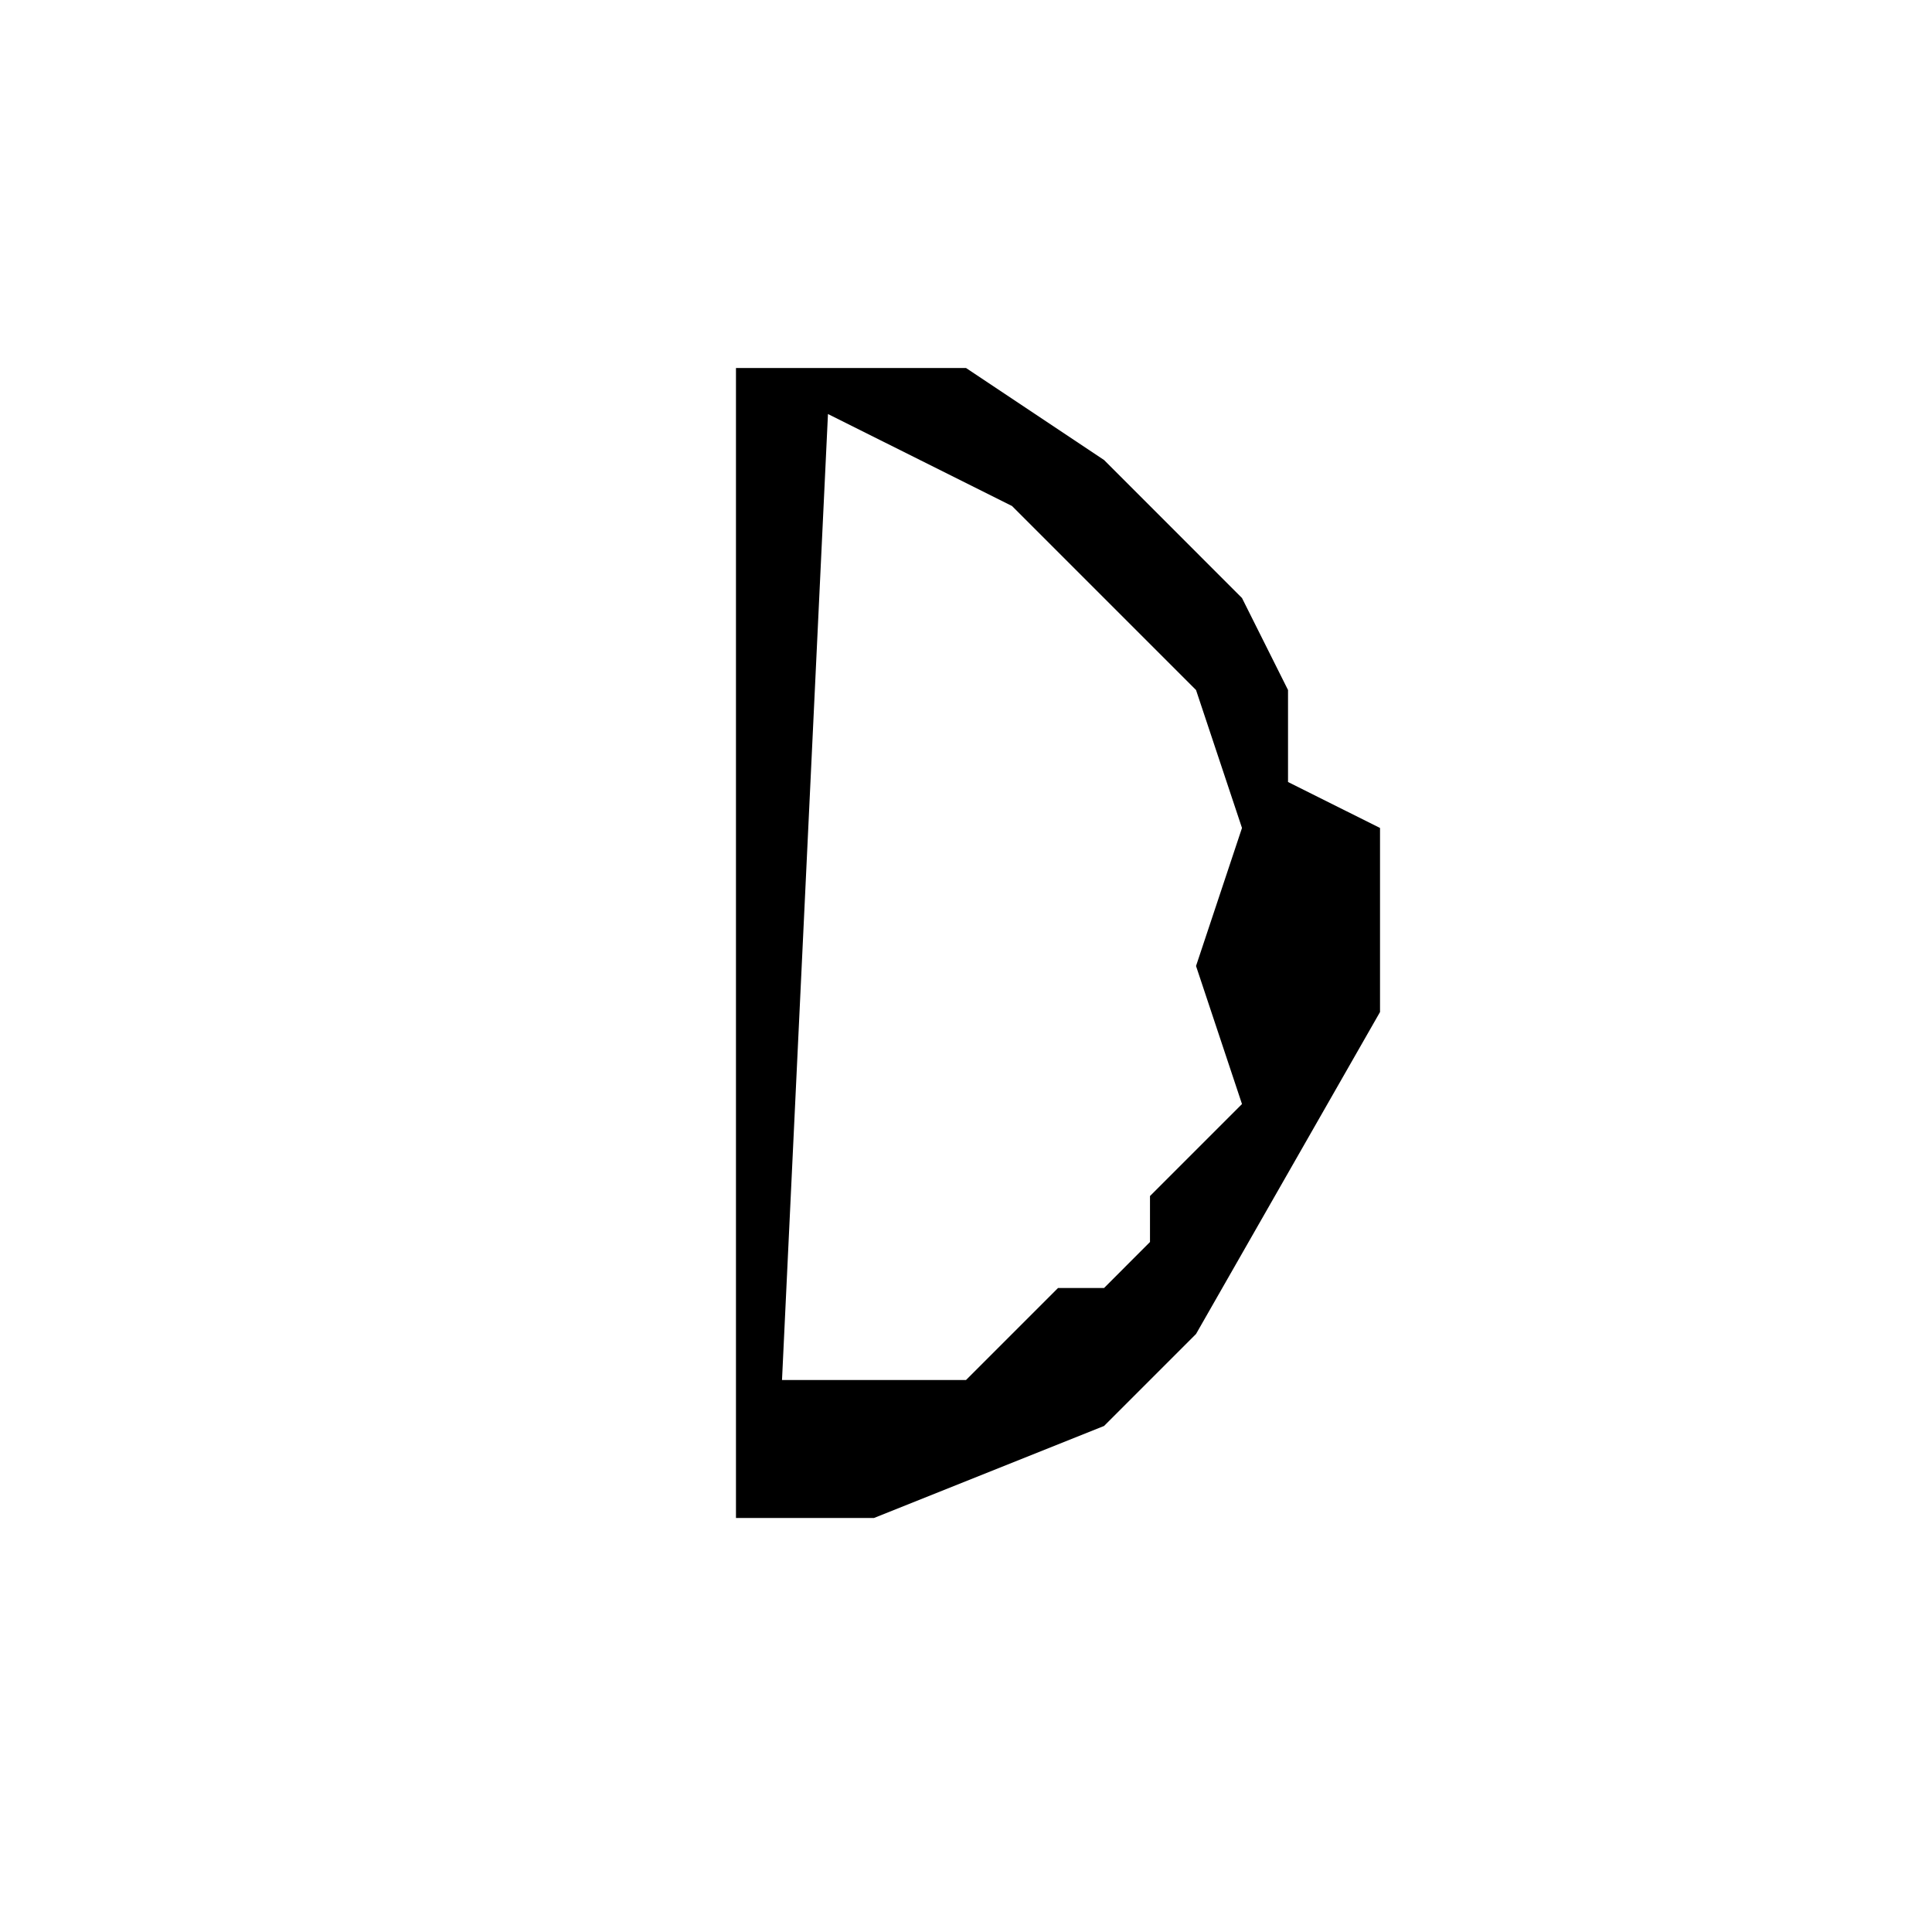
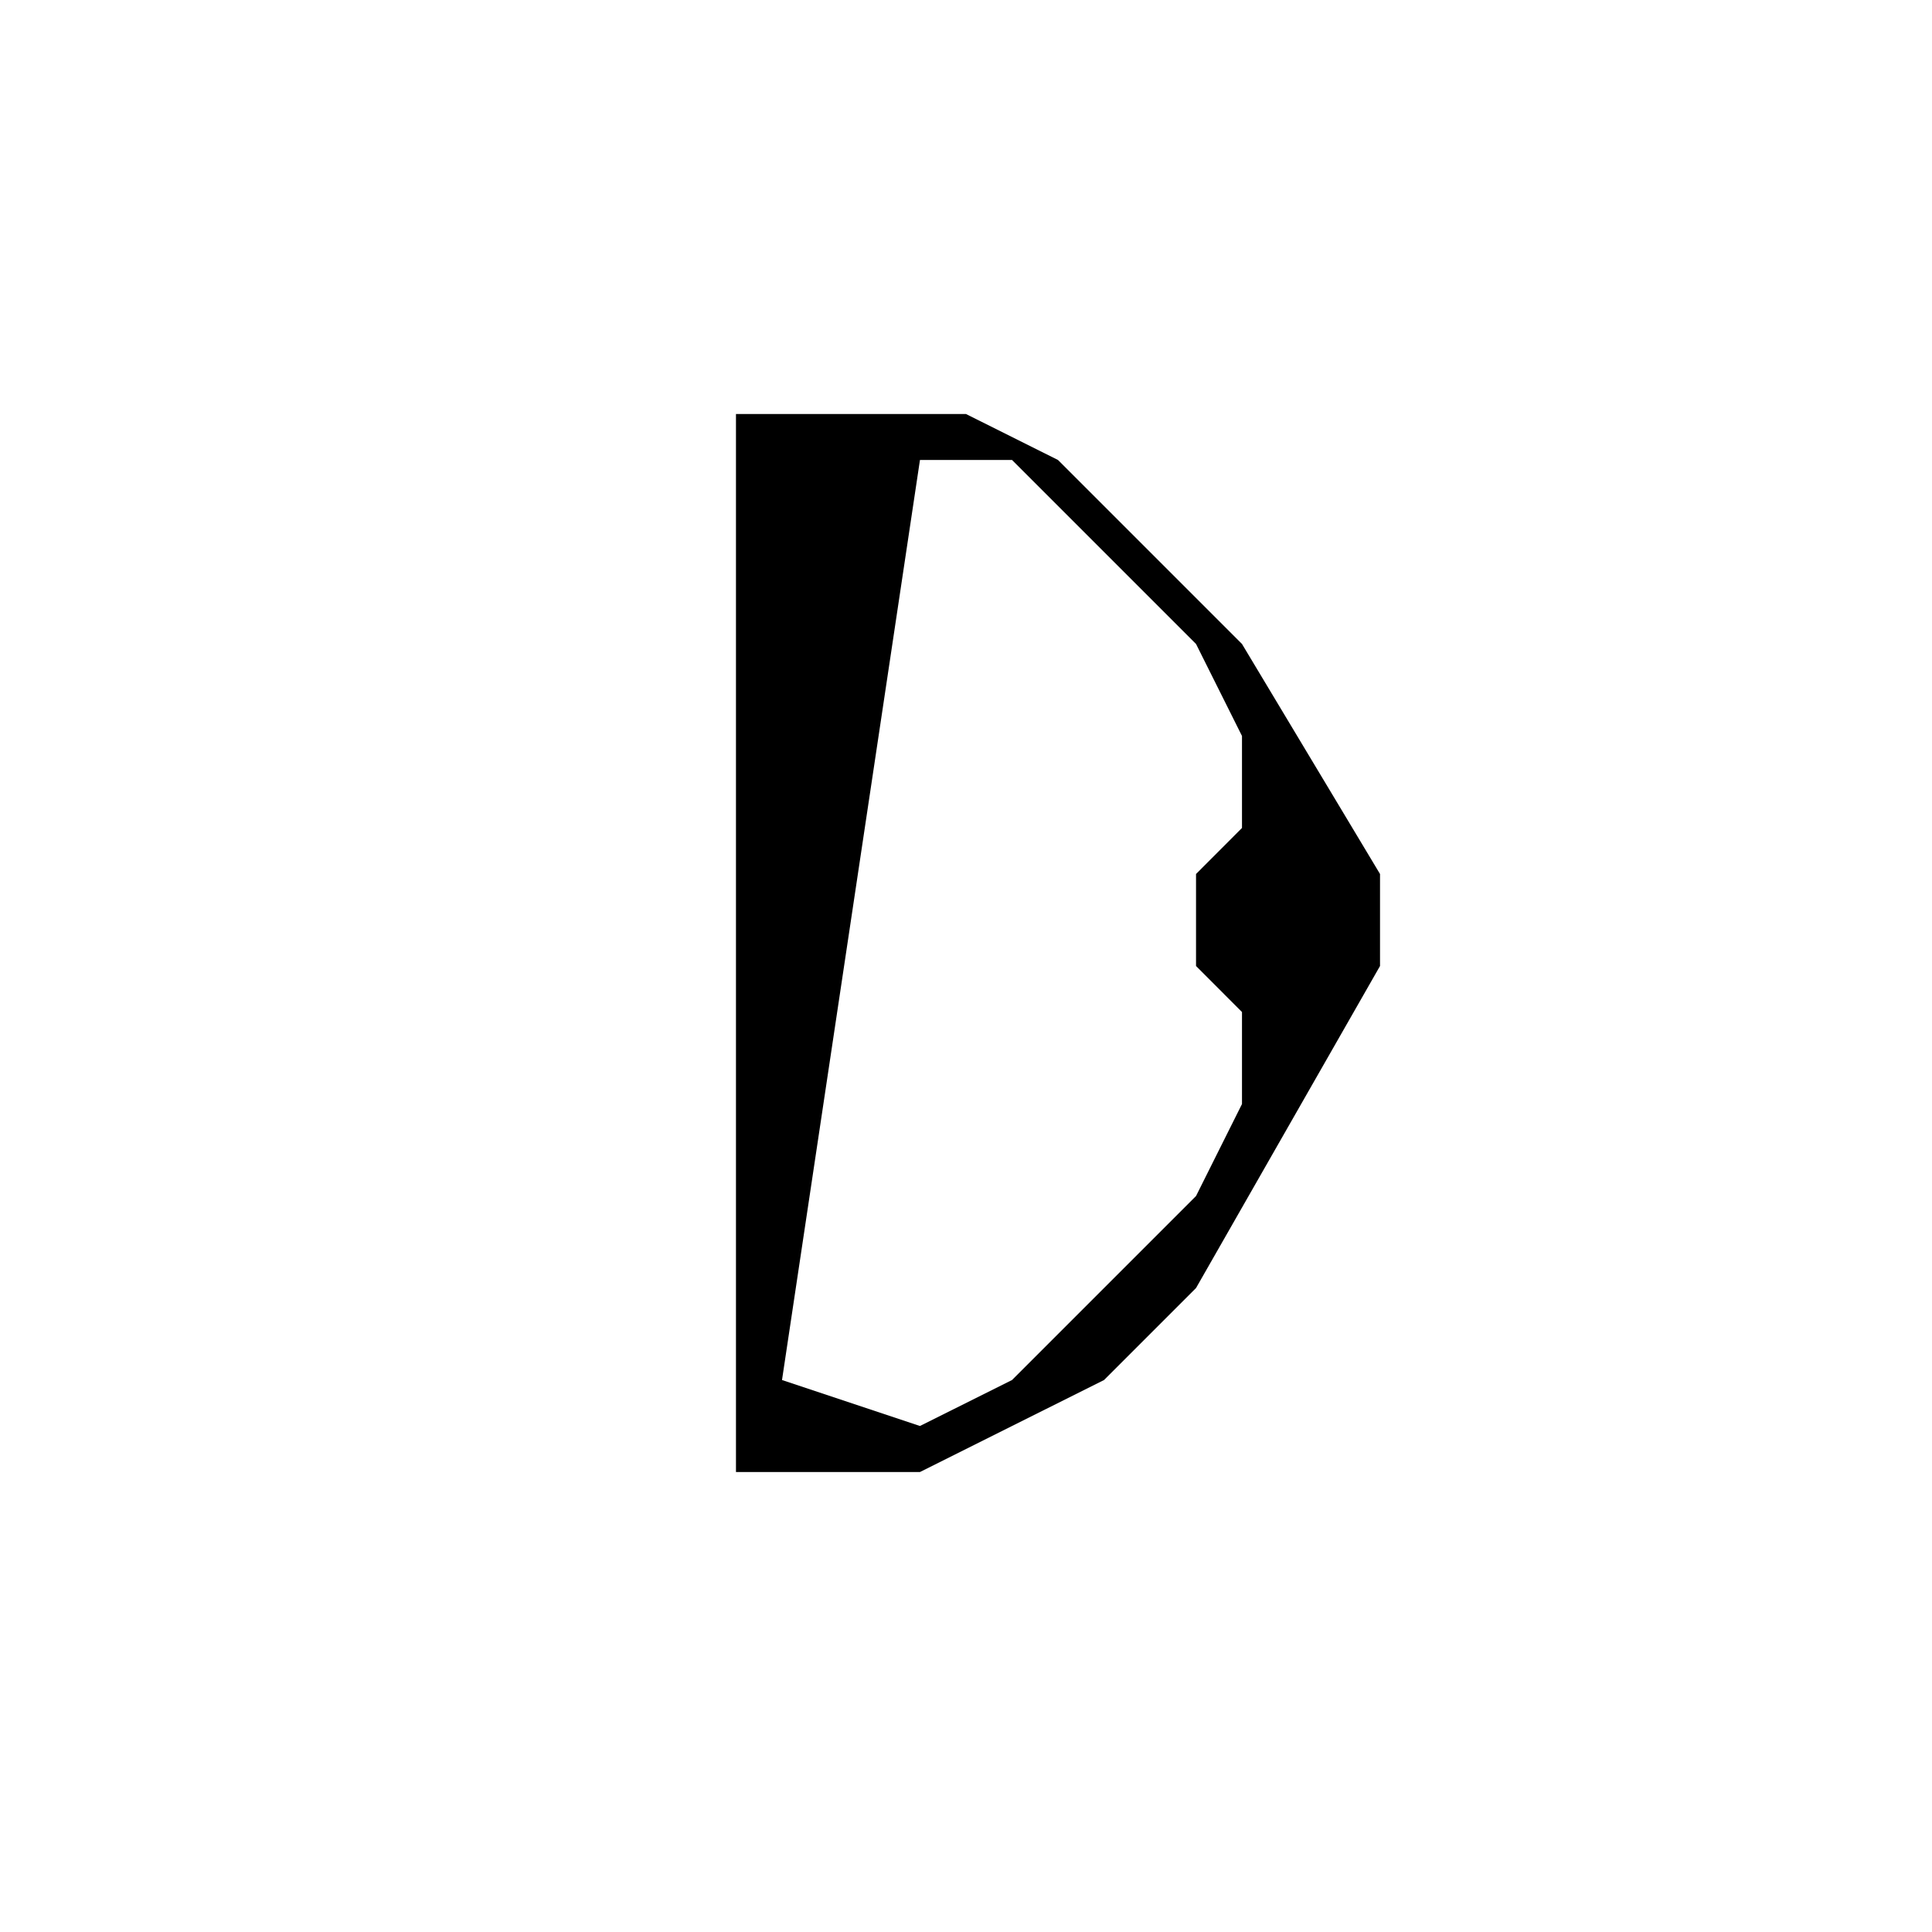
<svg xmlns="http://www.w3.org/2000/svg" viewBox="0 0 256 256" width="256" height="256">
-   <path d="M 97.52,48.76 L 97.52,201.14 L 115.81,201.14 L 146.29,188.95 L 158.48,176.76 L 182.86,134.1 L 182.86,109.71 L 170.67,103.62 L 170.67,91.43 L 164.57,79.24 L 146.29,60.95 L 128.0,48.76 Z M 109.71,54.86 L 134.1,67.05 L 158.48,91.43 L 164.57,109.71 L 158.48,128.0 L 164.57,146.29 L 152.38,158.48 L 152.38,164.57 L 146.29,170.67 L 140.19,170.67 L 128.0,182.86 L 103.62,182.86 Z" fill="currentColor" fill-rule="evenodd" />
+   <path d="M 97.52,54.86 L 97.52,195.05 L 121.9,195.05 L 146.29,182.86 L 158.48,170.67 L 182.86,128.0 L 182.86,115.81 L 164.57,85.33 L 140.19,60.95 L 128.0,54.86 Z M 134.1,60.95 L 158.48,85.33 L 164.57,97.52 L 164.57,109.71 L 158.48,115.81 L 158.48,128.0 L 164.57,134.1 L 164.57,146.29 L 158.48,158.48 L 134.1,182.86 L 121.9,188.95 L 103.62,182.86 L 121.9,60.95 Z" fill="currentColor" fill-rule="evenodd" />
</svg>
